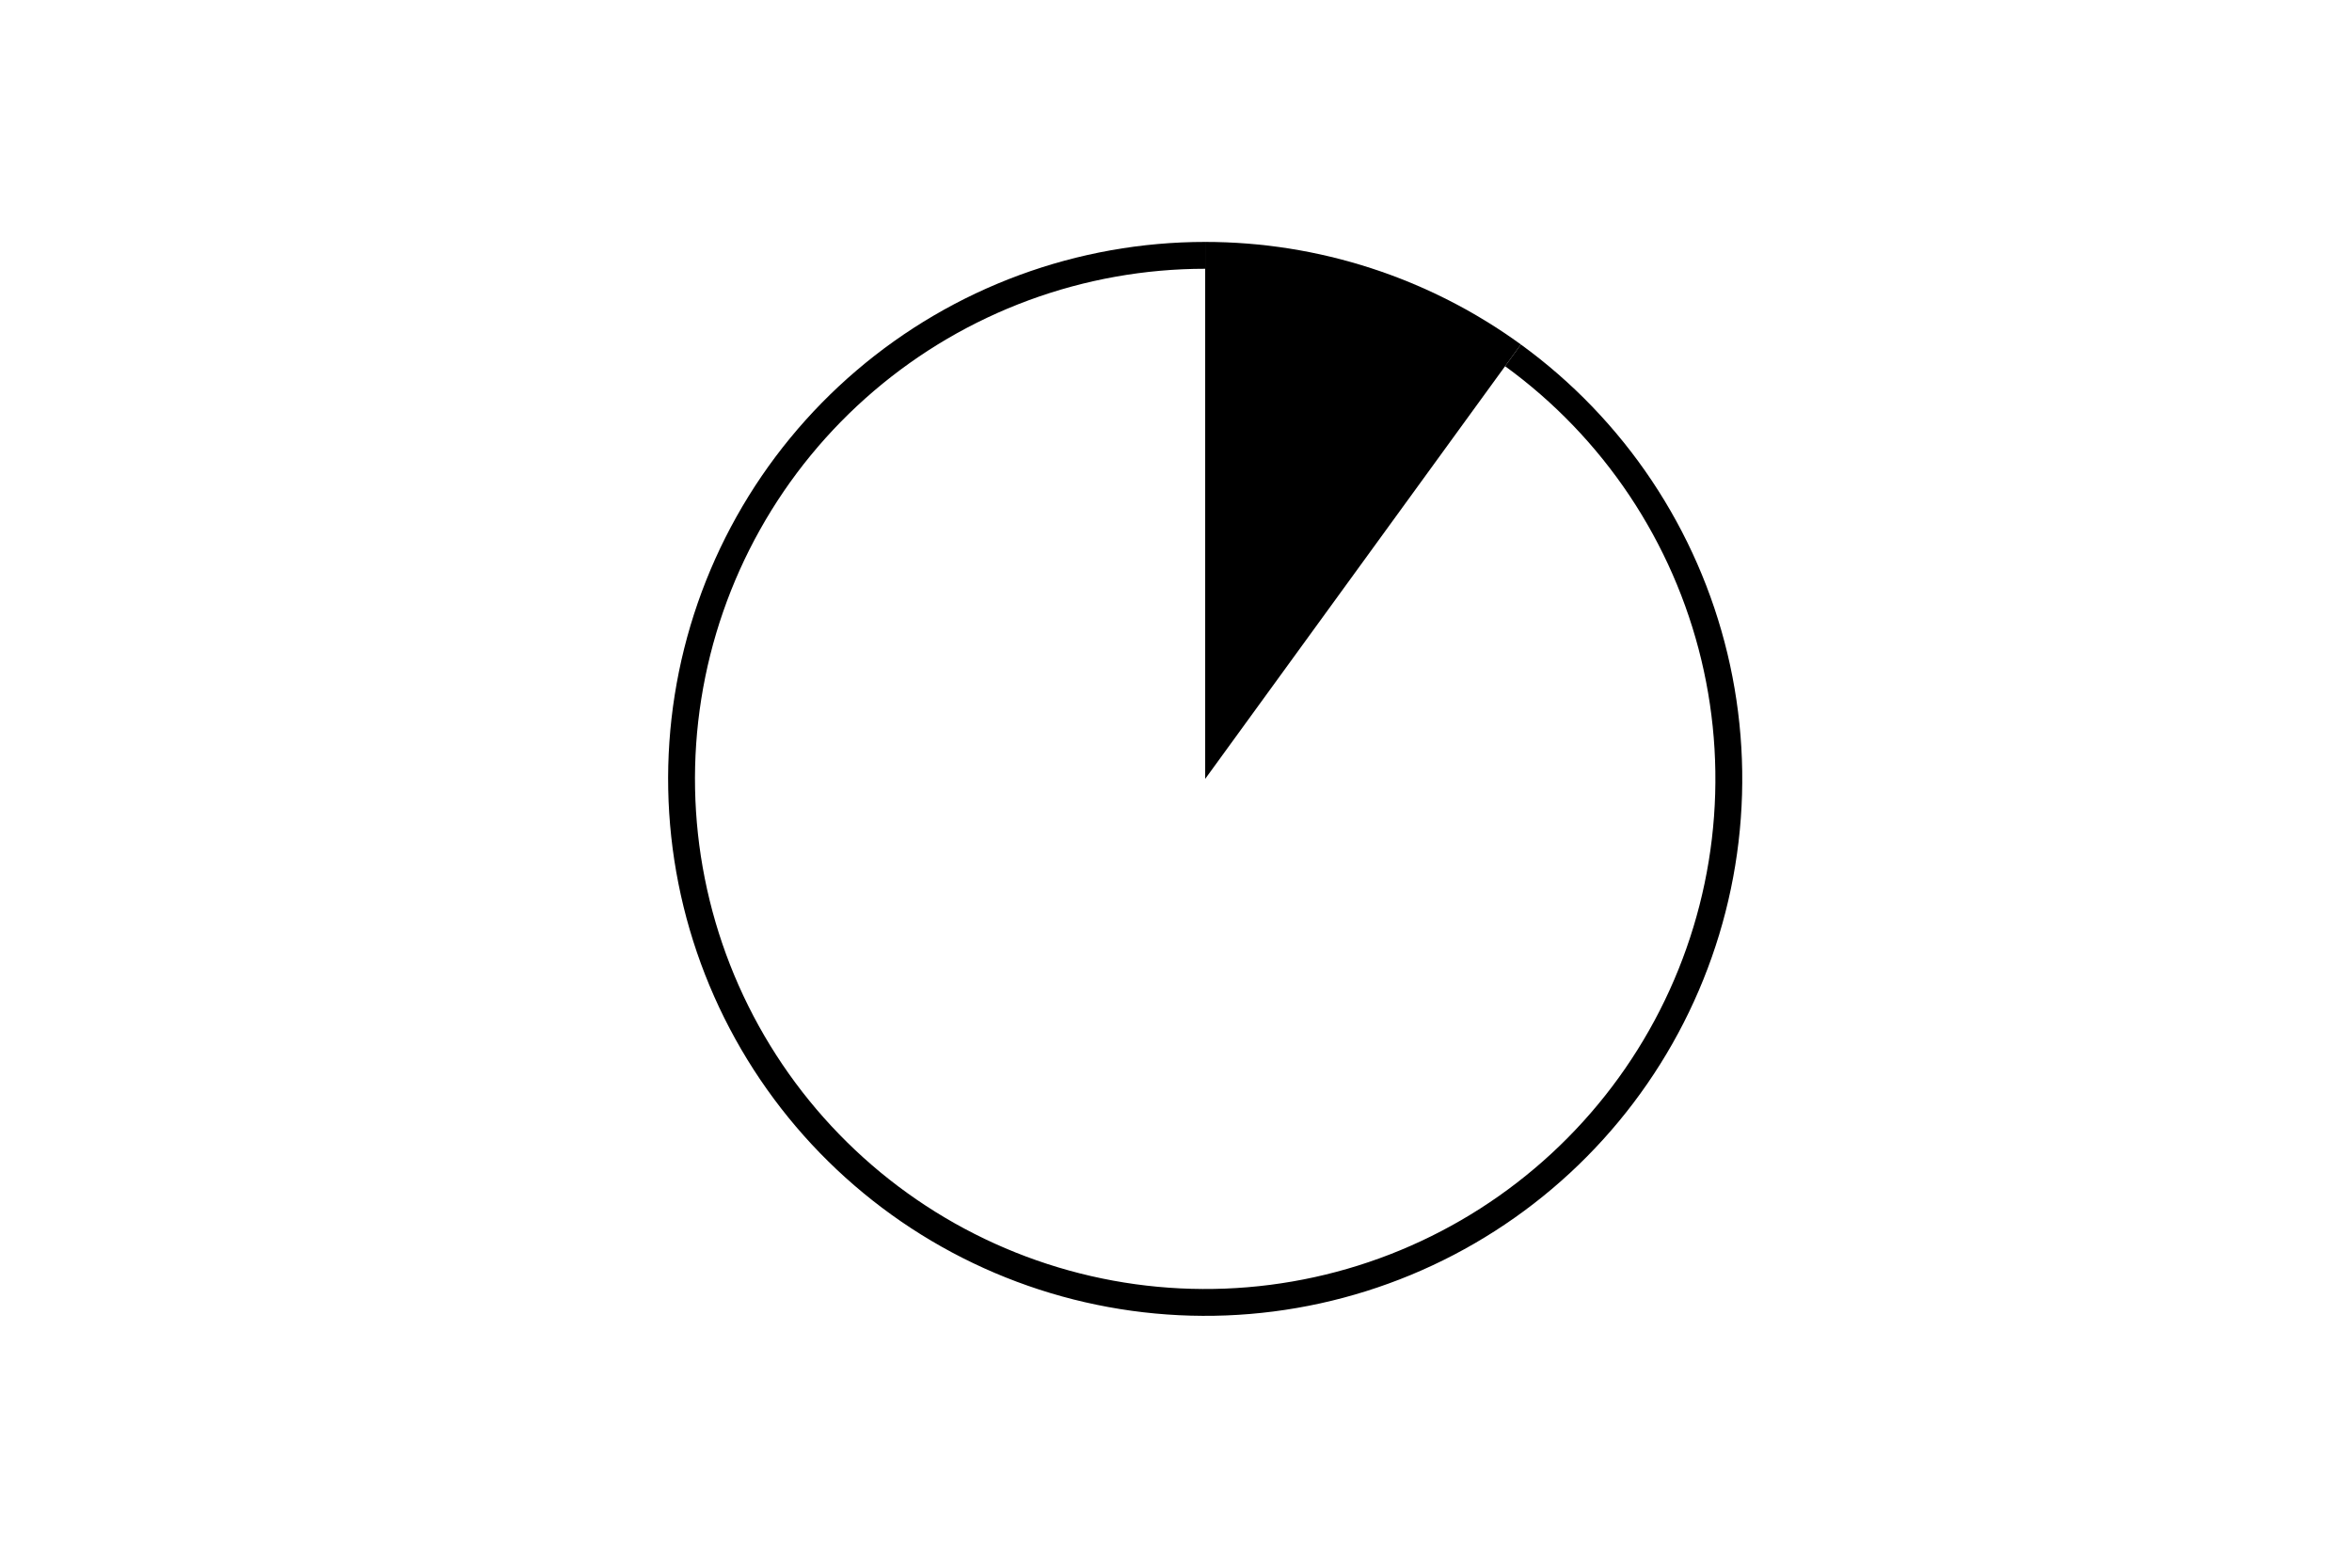
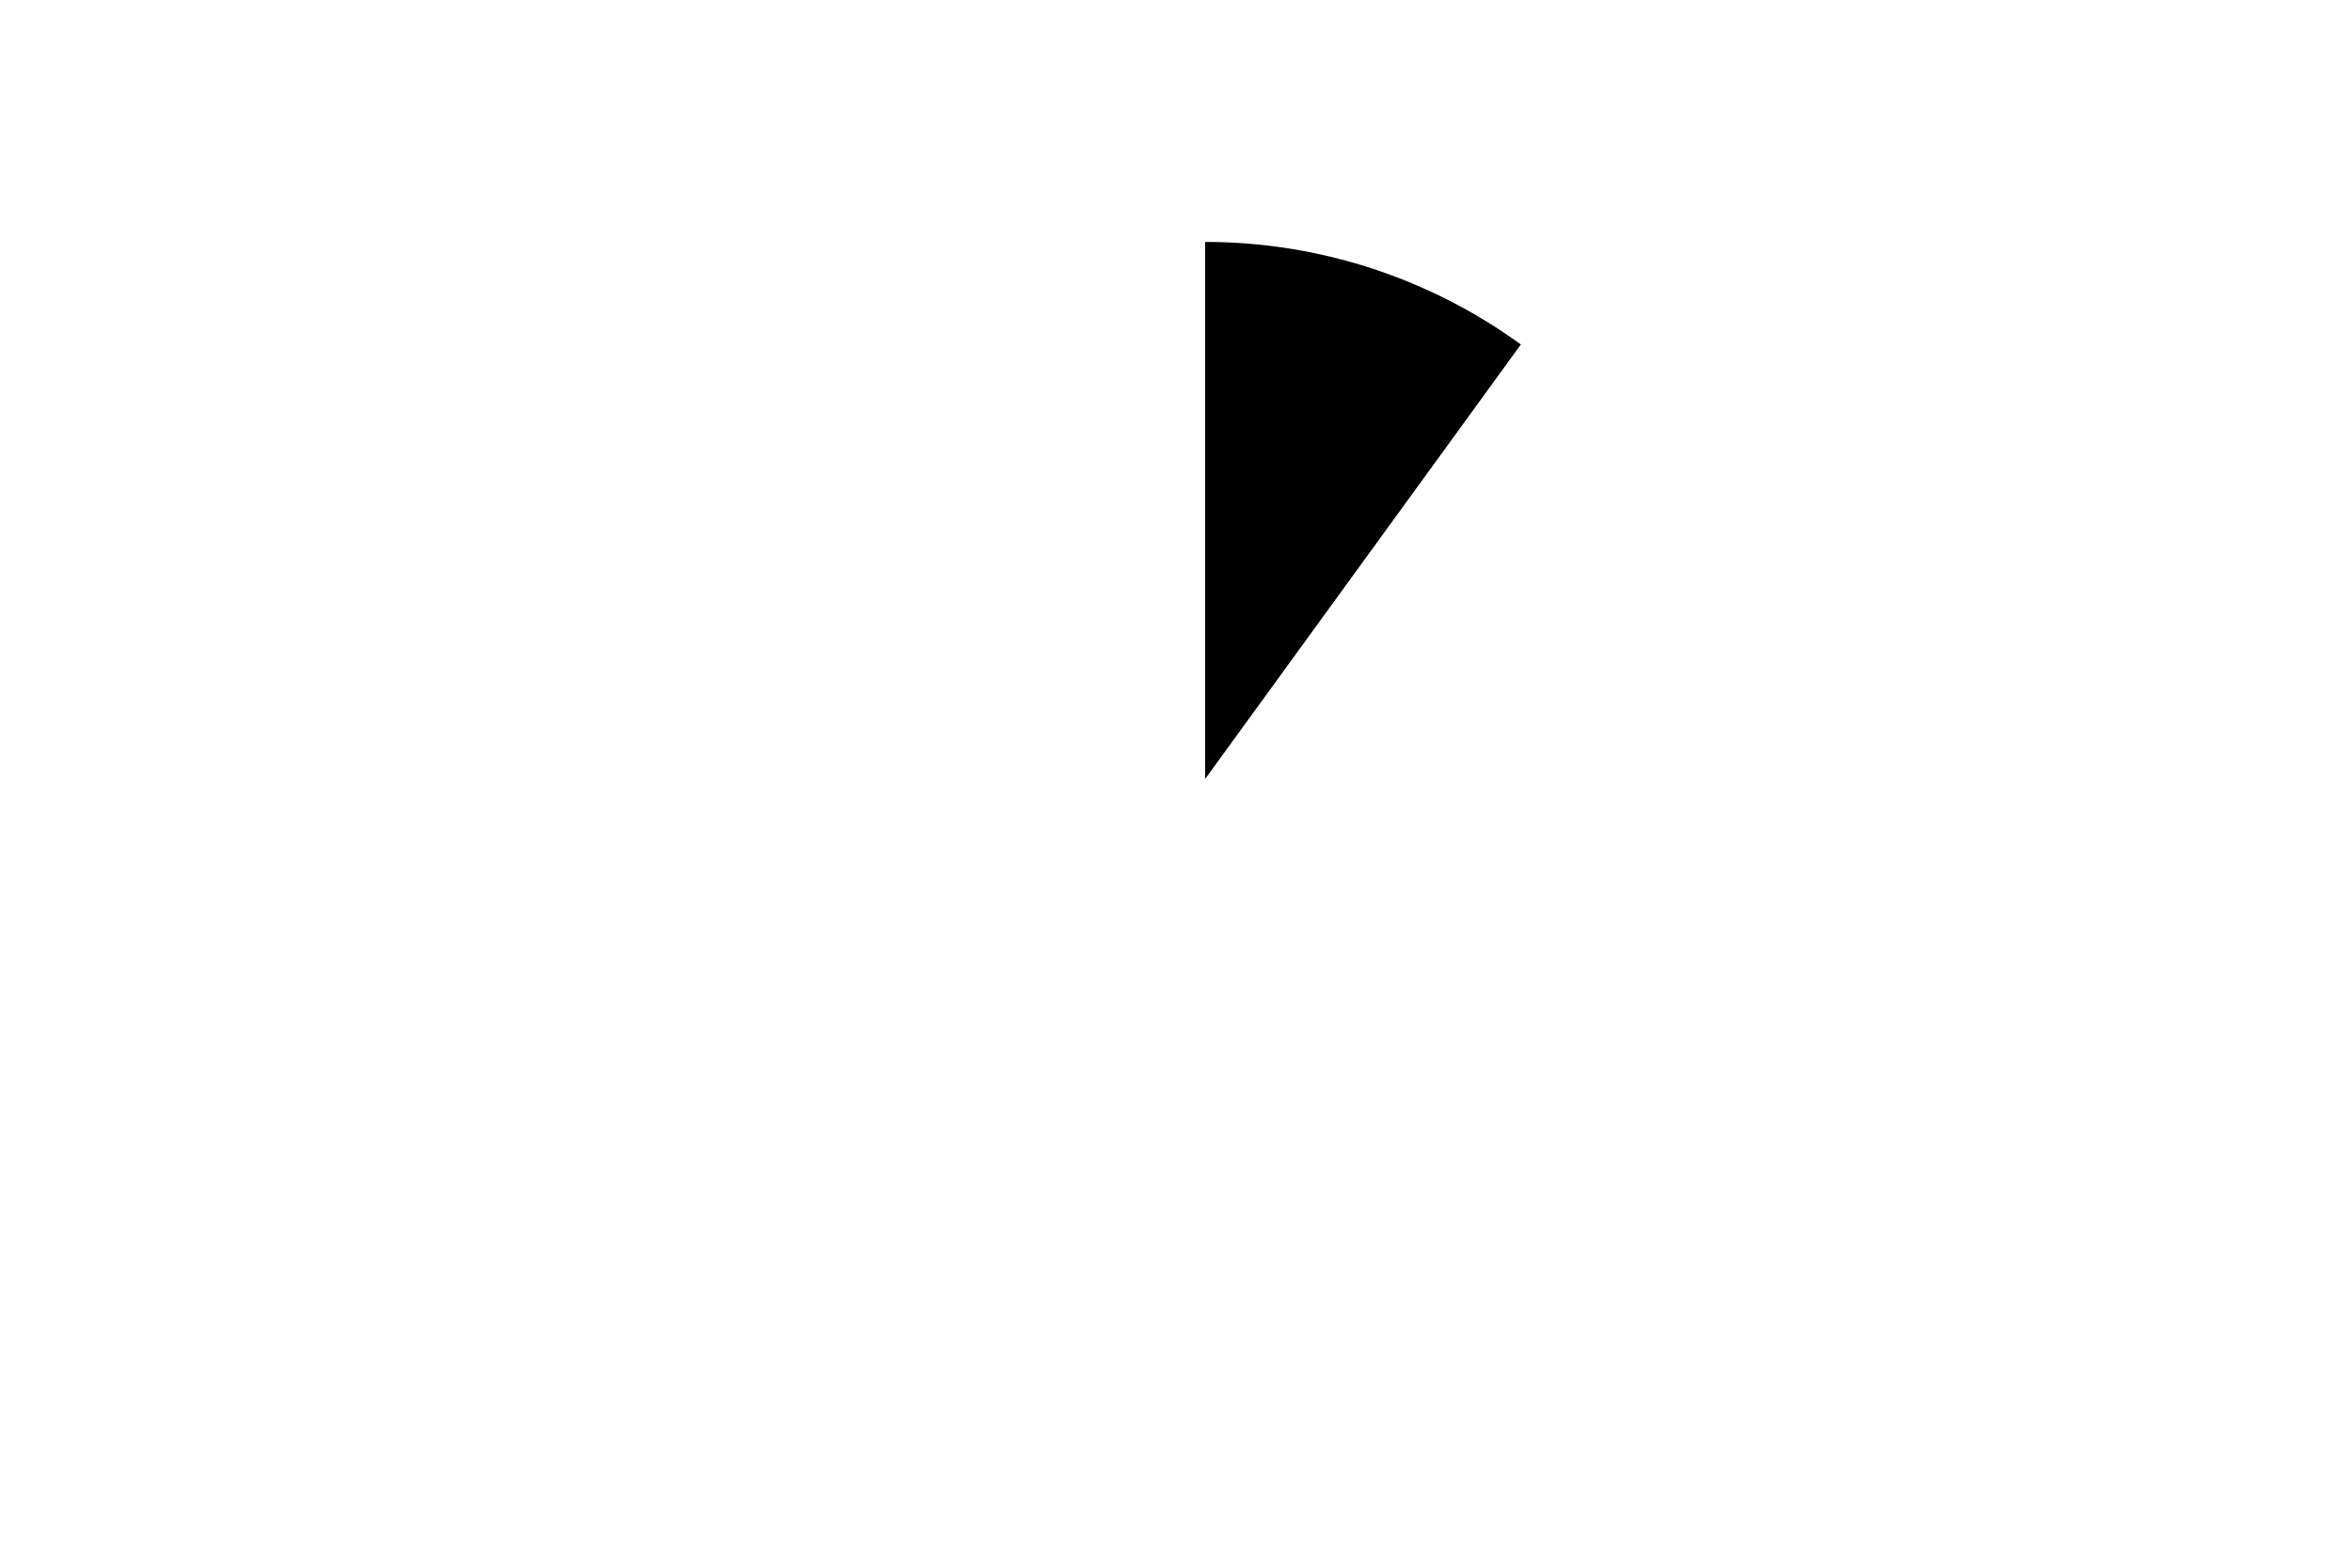
- <svg xmlns="http://www.w3.org/2000/svg" height="288pt" version="1.1" viewBox="0 0 432 288" width="432pt">
-   <defs>
-     <style type="text/css">
- *{stroke-linecap:butt;stroke-linejoin:round;}
-   </style>
-   </defs>
-   <g id="figure_1">
-     <g id="patch_1">
-       <path d="M 0 288  L 432 288  L 432 0  L 0 0  z " style="fill:none;" />
-     </g>
-     <g id="axes_1">
-       <g id="patch_2">
-         <path d="M 279.344 63.283  C 270.969 57.199 261.689 52.47 251.844 49.272  C 242 46.073 231.713 44.444 221.361 44.444  L 221.361 143.089  L 279.344 63.283  z " />
-       </g>
-       <g id="patch_3">
-         <path d="M 221.361 44.444  C 209.71 44.444 198.15 46.508 187.218 50.541  C 176.287 54.574 166.156 60.511 157.296 68.079  C 148.436 75.646 140.986 84.723 135.293 94.889  C 129.6 105.055 125.753 116.15 123.93 127.658  C 122.107 139.166 122.338 150.906 124.611 162.334  C 126.884 173.762 131.164 184.697 137.252 194.632  C 143.34 204.566 151.14 213.344 160.29 220.557  C 169.44 227.771 179.797 233.306 190.878 236.907  C 201.959 240.507 213.591 242.116 225.234 241.659  C 236.877 241.201 248.347 238.685 259.111 234.226  C 269.876 229.767 279.766 223.436 288.322 215.527  C 296.878 207.618 303.965 198.255 309.255 187.874  C 314.545 177.492 317.954 166.255 319.323 154.684  C 320.693 143.113 320.001 131.391 317.281 120.061  C 314.561 108.731 309.855 97.973 303.382 88.285  C 296.909 78.597 288.77 70.132 279.344 63.283  L 276.445 67.274  C 285.4 73.78 293.131 81.821 299.281 91.025  C 305.431 100.228 309.901 110.449 312.485 121.212  C 315.069 131.976 315.726 143.112 314.425 154.104  C 313.124 165.096 309.886 175.772 304.86 185.634  C 299.835 195.497 293.102 204.392 284.974 211.905  C 276.846 219.419 267.45 225.433 257.224 229.669  C 246.997 233.905 236.101 236.296 225.04 236.73  C 213.98 237.165 202.929 235.637 192.402 232.216  C 181.875 228.796 172.037 223.537 163.344 216.684  C 154.651 209.831 147.241 201.492 141.457 192.054  C 135.674 182.617 131.608 172.228 129.449 161.372  C 127.289 150.516 127.07 139.362 128.802 128.429  C 130.533 117.497 134.188 106.957 139.597 97.299  C 145.005 87.641 152.082 79.018 160.499 71.829  C 168.916 64.64 178.541 58.999 188.925 55.168  C 199.31 51.337 210.292 49.376 221.361 49.376  z " />
-       </g>
-       <g id="matplotlib.axis_1" />
-       <g id="matplotlib.axis_2" />
-     </g>
+ <svg xmlns="http://www.w3.org/2000/svg" height="288pt" stroke-linejoin="round" viewBox="0 0 432 288" width="432pt">
+   <g stroke-linejoin="round">
+     <path d="m0 288h432v-288h-432z" fill="none" />
+     <path d="m279.344 63.283c-8.374-6.084-17.655-10.813-27.499-14.012-9.845-3.199-20.132-4.828-30.483-4.828v98.646z" />
  </g>
</svg>
